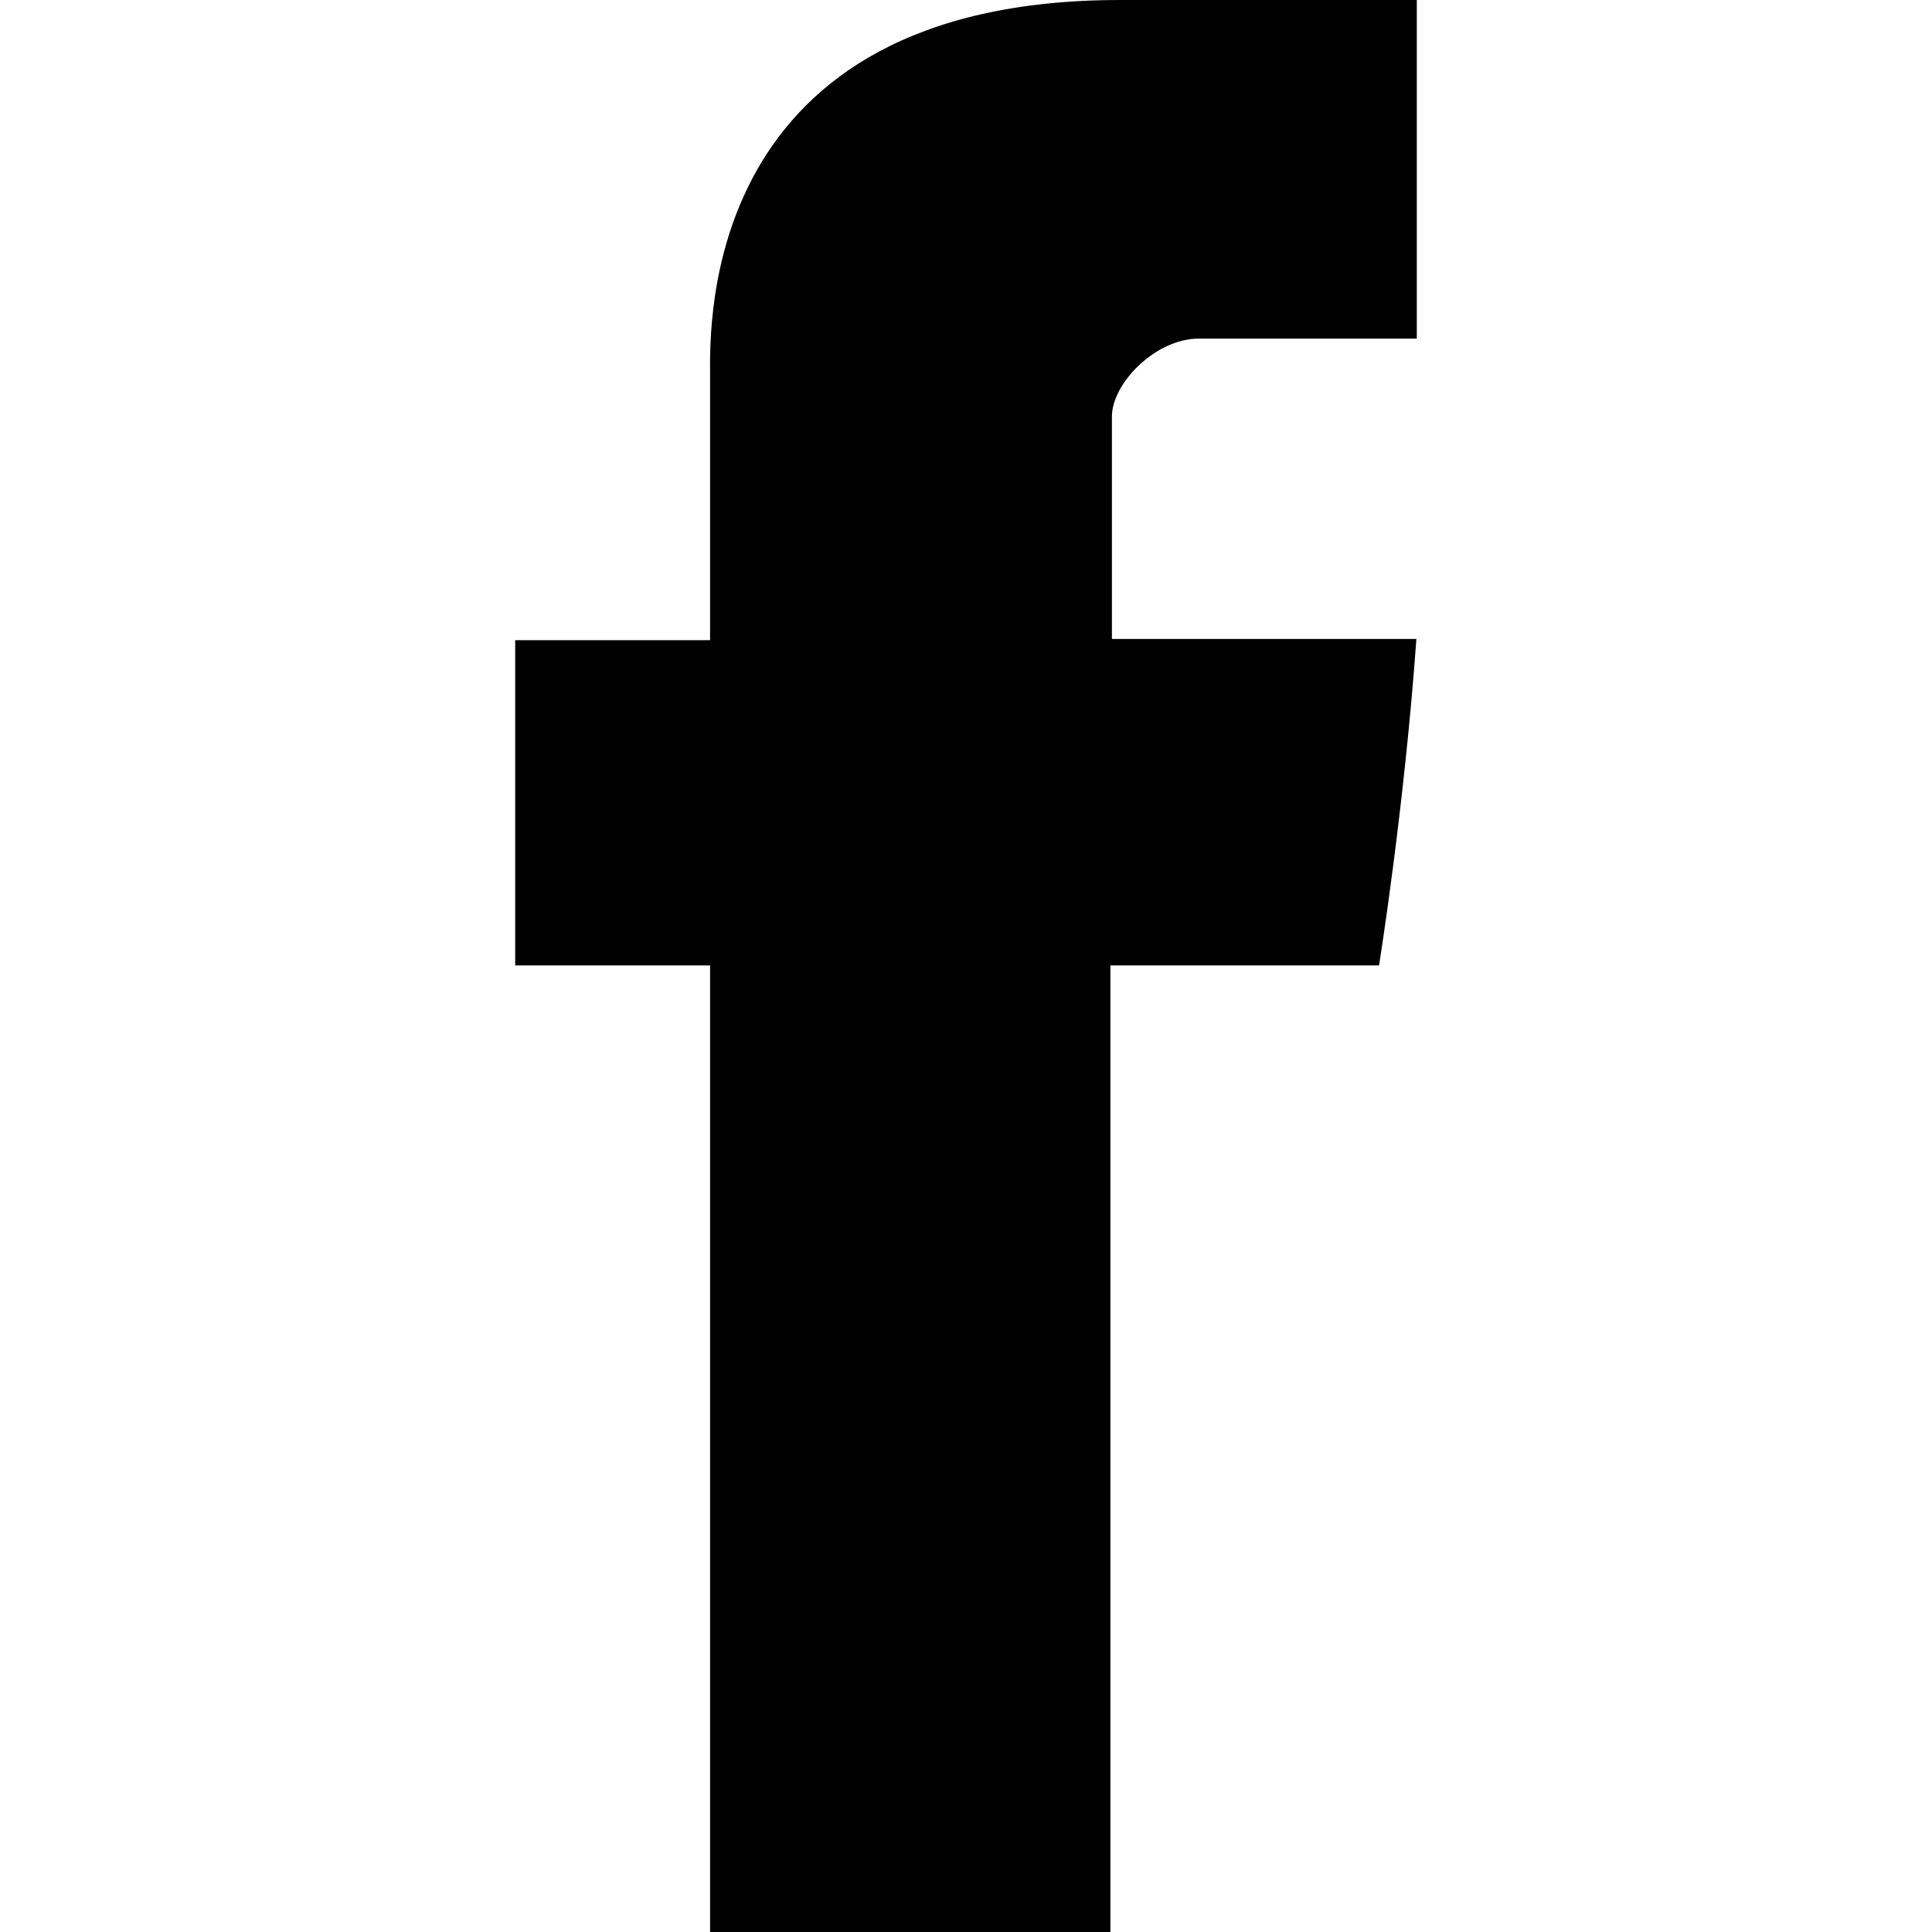
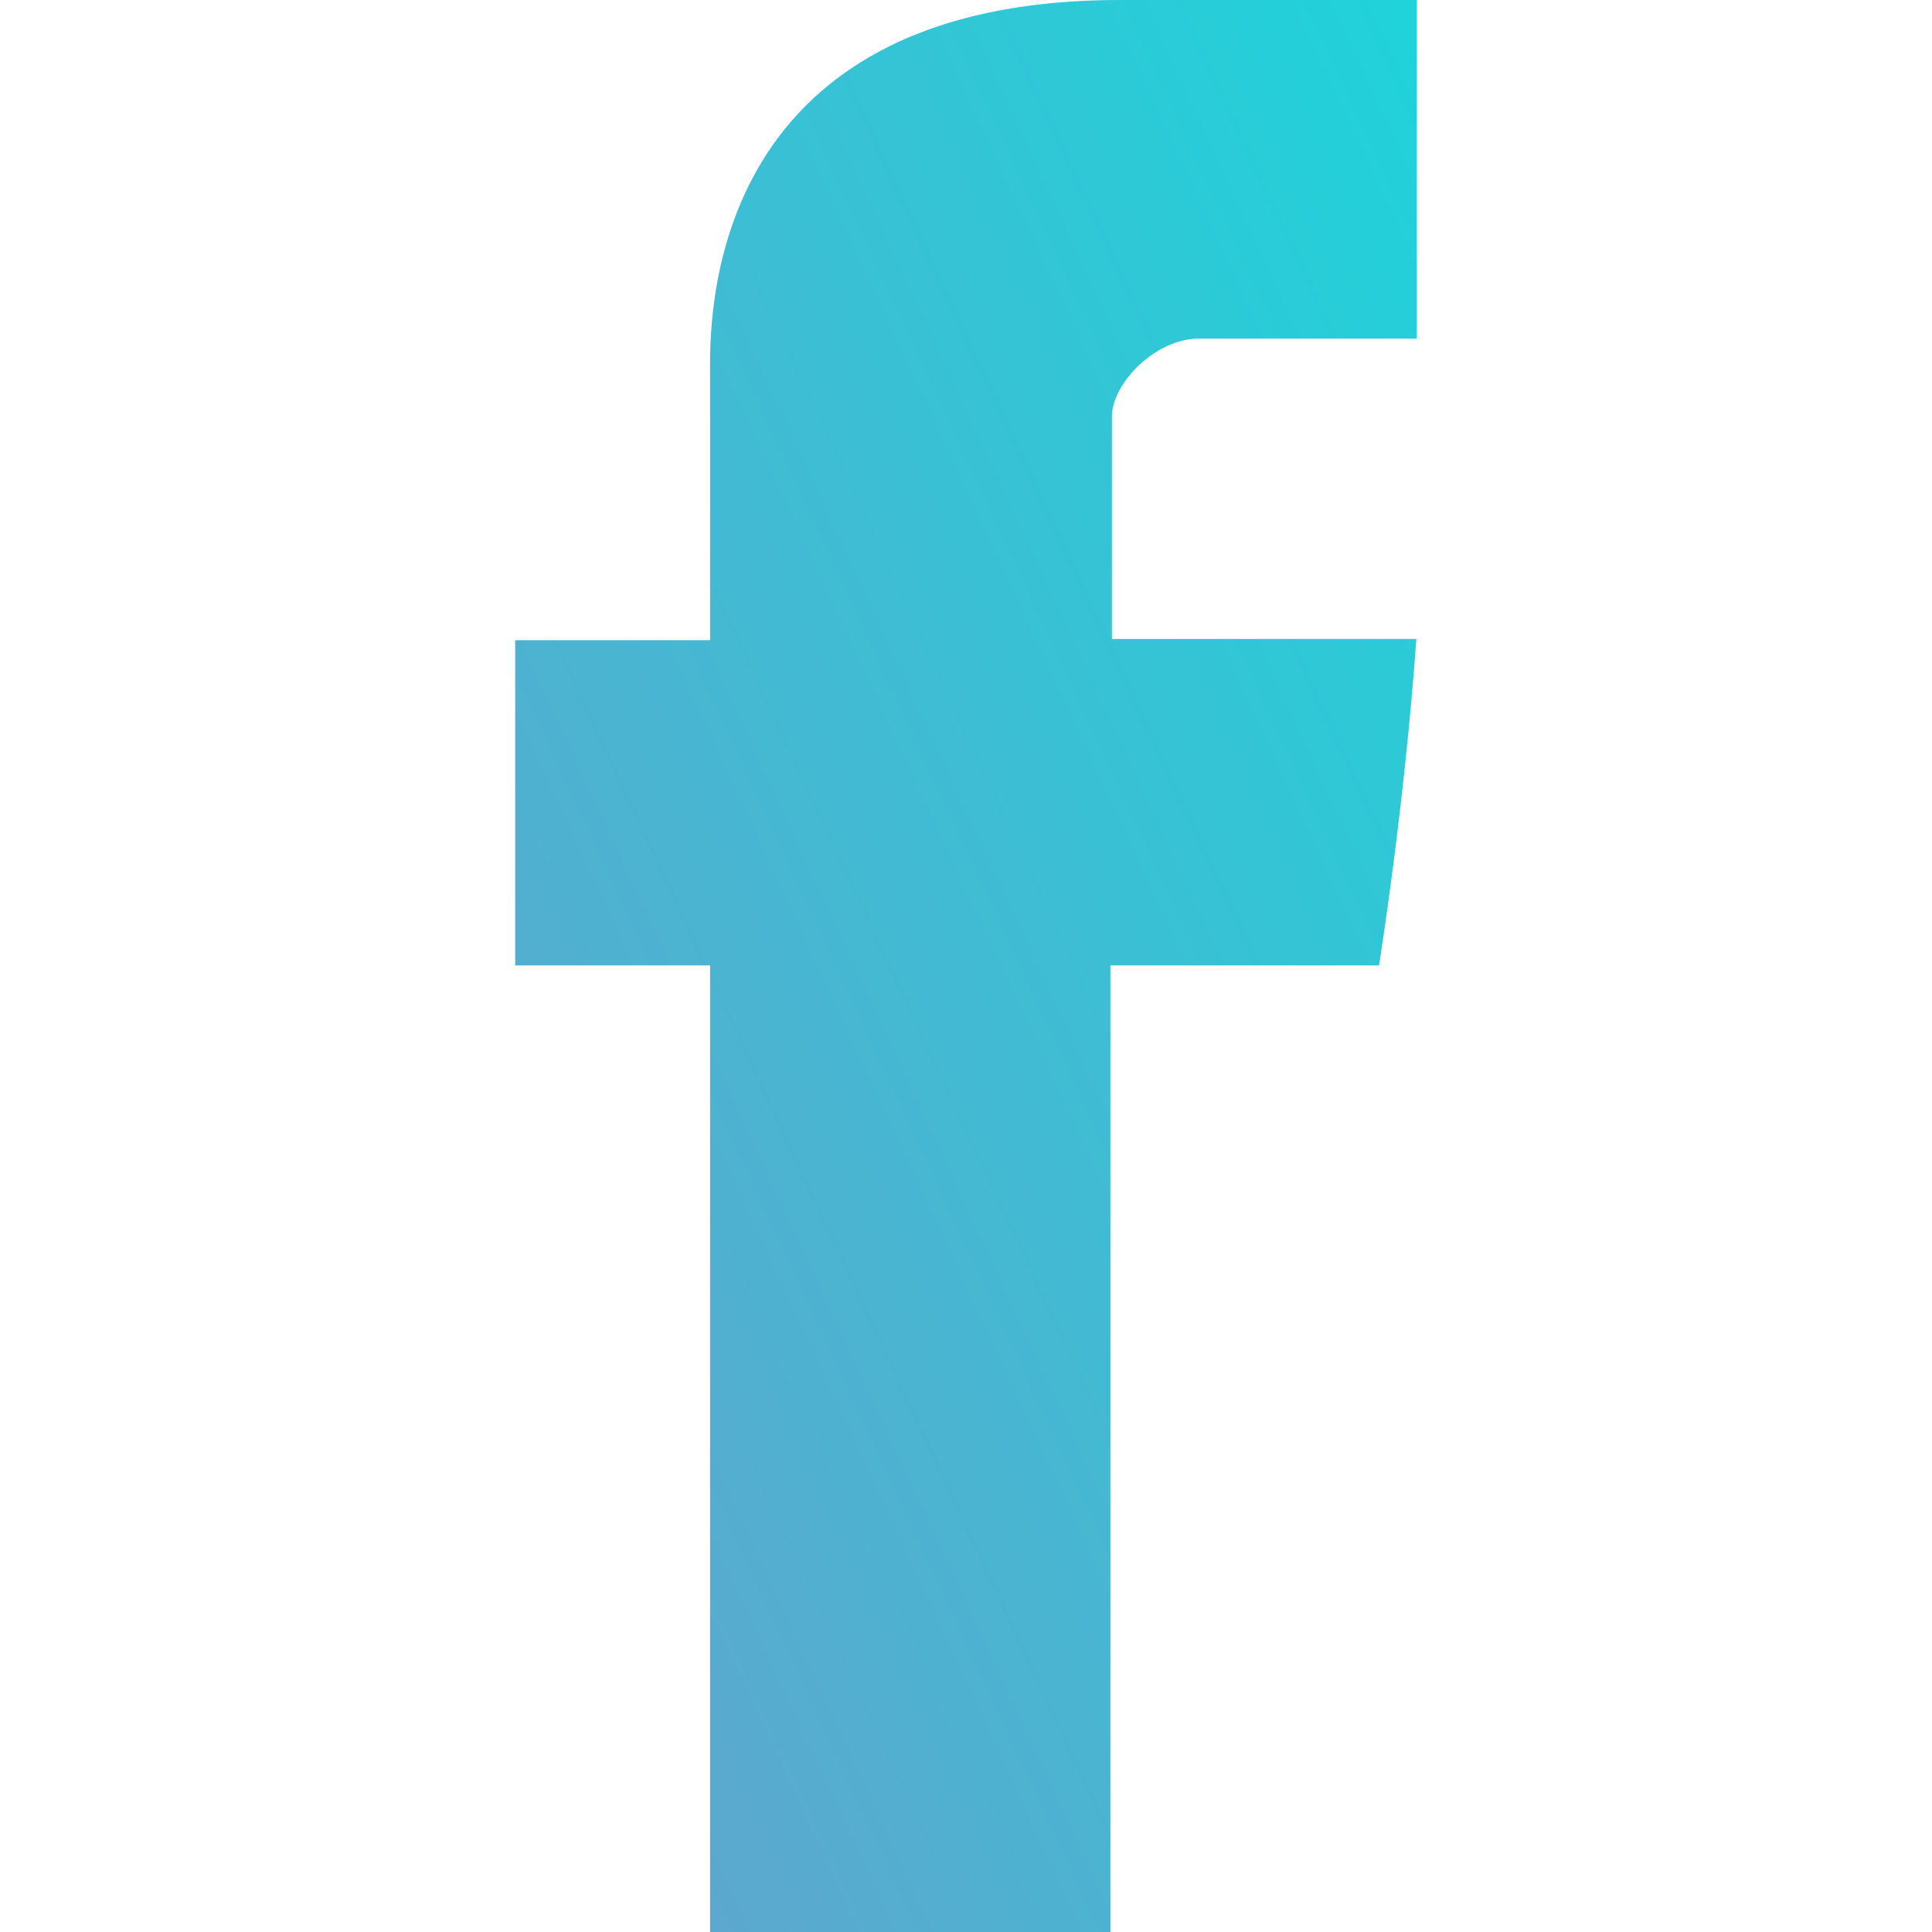
- <svg xmlns="http://www.w3.org/2000/svg" version="1.1" id="Capa_1" x="0px" y="0px" width="430.113px" height="430.114px" viewBox="0 0 430.113 430.114" style="enable-background:new 0 0 430.113 430.114;" xml:space="preserve">
+ <svg xmlns="http://www.w3.org/2000/svg" version="1.1" id="Capa_1" x="0px" y="0px" height="35px" viewBox="0 0 430.113 430.114" style="enable-background:new 0 0 430.113 430.114;" xml:space="preserve">
+   <defs>
+     <linearGradient id="soc-grad" x1="0%" y1="100%" x2="100%" y2="0%">
+       <stop offset="0%" style="stop-color: #64a2cc" />
+       <stop offset="100%" style="stop-color: #1fd3da" />
+     </linearGradient>
+   </defs>
  <g>
-     <path id="Facebook" d="M158.081,83.3c0,10.839,0,59.218,0,59.218h-43.385v72.412h43.385v215.183h89.122V214.936h59.805   c0,0,5.601-34.721,8.316-72.685c-7.784,0-67.784,0-67.784,0s0-42.127,0-49.511c0-7.4,9.717-17.354,19.321-17.354   c9.586,0,29.818,0,48.557,0c0-9.859,0-43.924,0-75.385c-25.016,0-53.476,0-66.021,0C155.878-0.004,158.081,72.48,158.081,83.3z" />
+     <path fill="url(#soc-grad)" id="Facebook" d="M158.081,83.3c0,10.839,0,59.218,0,59.218h-43.385v72.412h43.385v215.183h89.122V214.936h59.805   c0,0,5.601-34.721,8.316-72.685c-7.784,0-67.784,0-67.784,0s0-42.127,0-49.511c0-7.4,9.717-17.354,19.321-17.354   c9.586,0,29.818,0,48.557,0c0-9.859,0-43.924,0-75.385c-25.016,0-53.476,0-66.021,0C155.878-0.004,158.081,72.48,158.081,83.3z" />
  </g>
  <g>
</g>
  <g>
</g>
  <g>
</g>
  <g>
</g>
  <g>
</g>
  <g>
</g>
  <g>
</g>
  <g>
</g>
  <g>
</g>
  <g>
</g>
  <g>
</g>
  <g>
</g>
  <g>
</g>
  <g>
</g>
  <g>
</g>
</svg>
